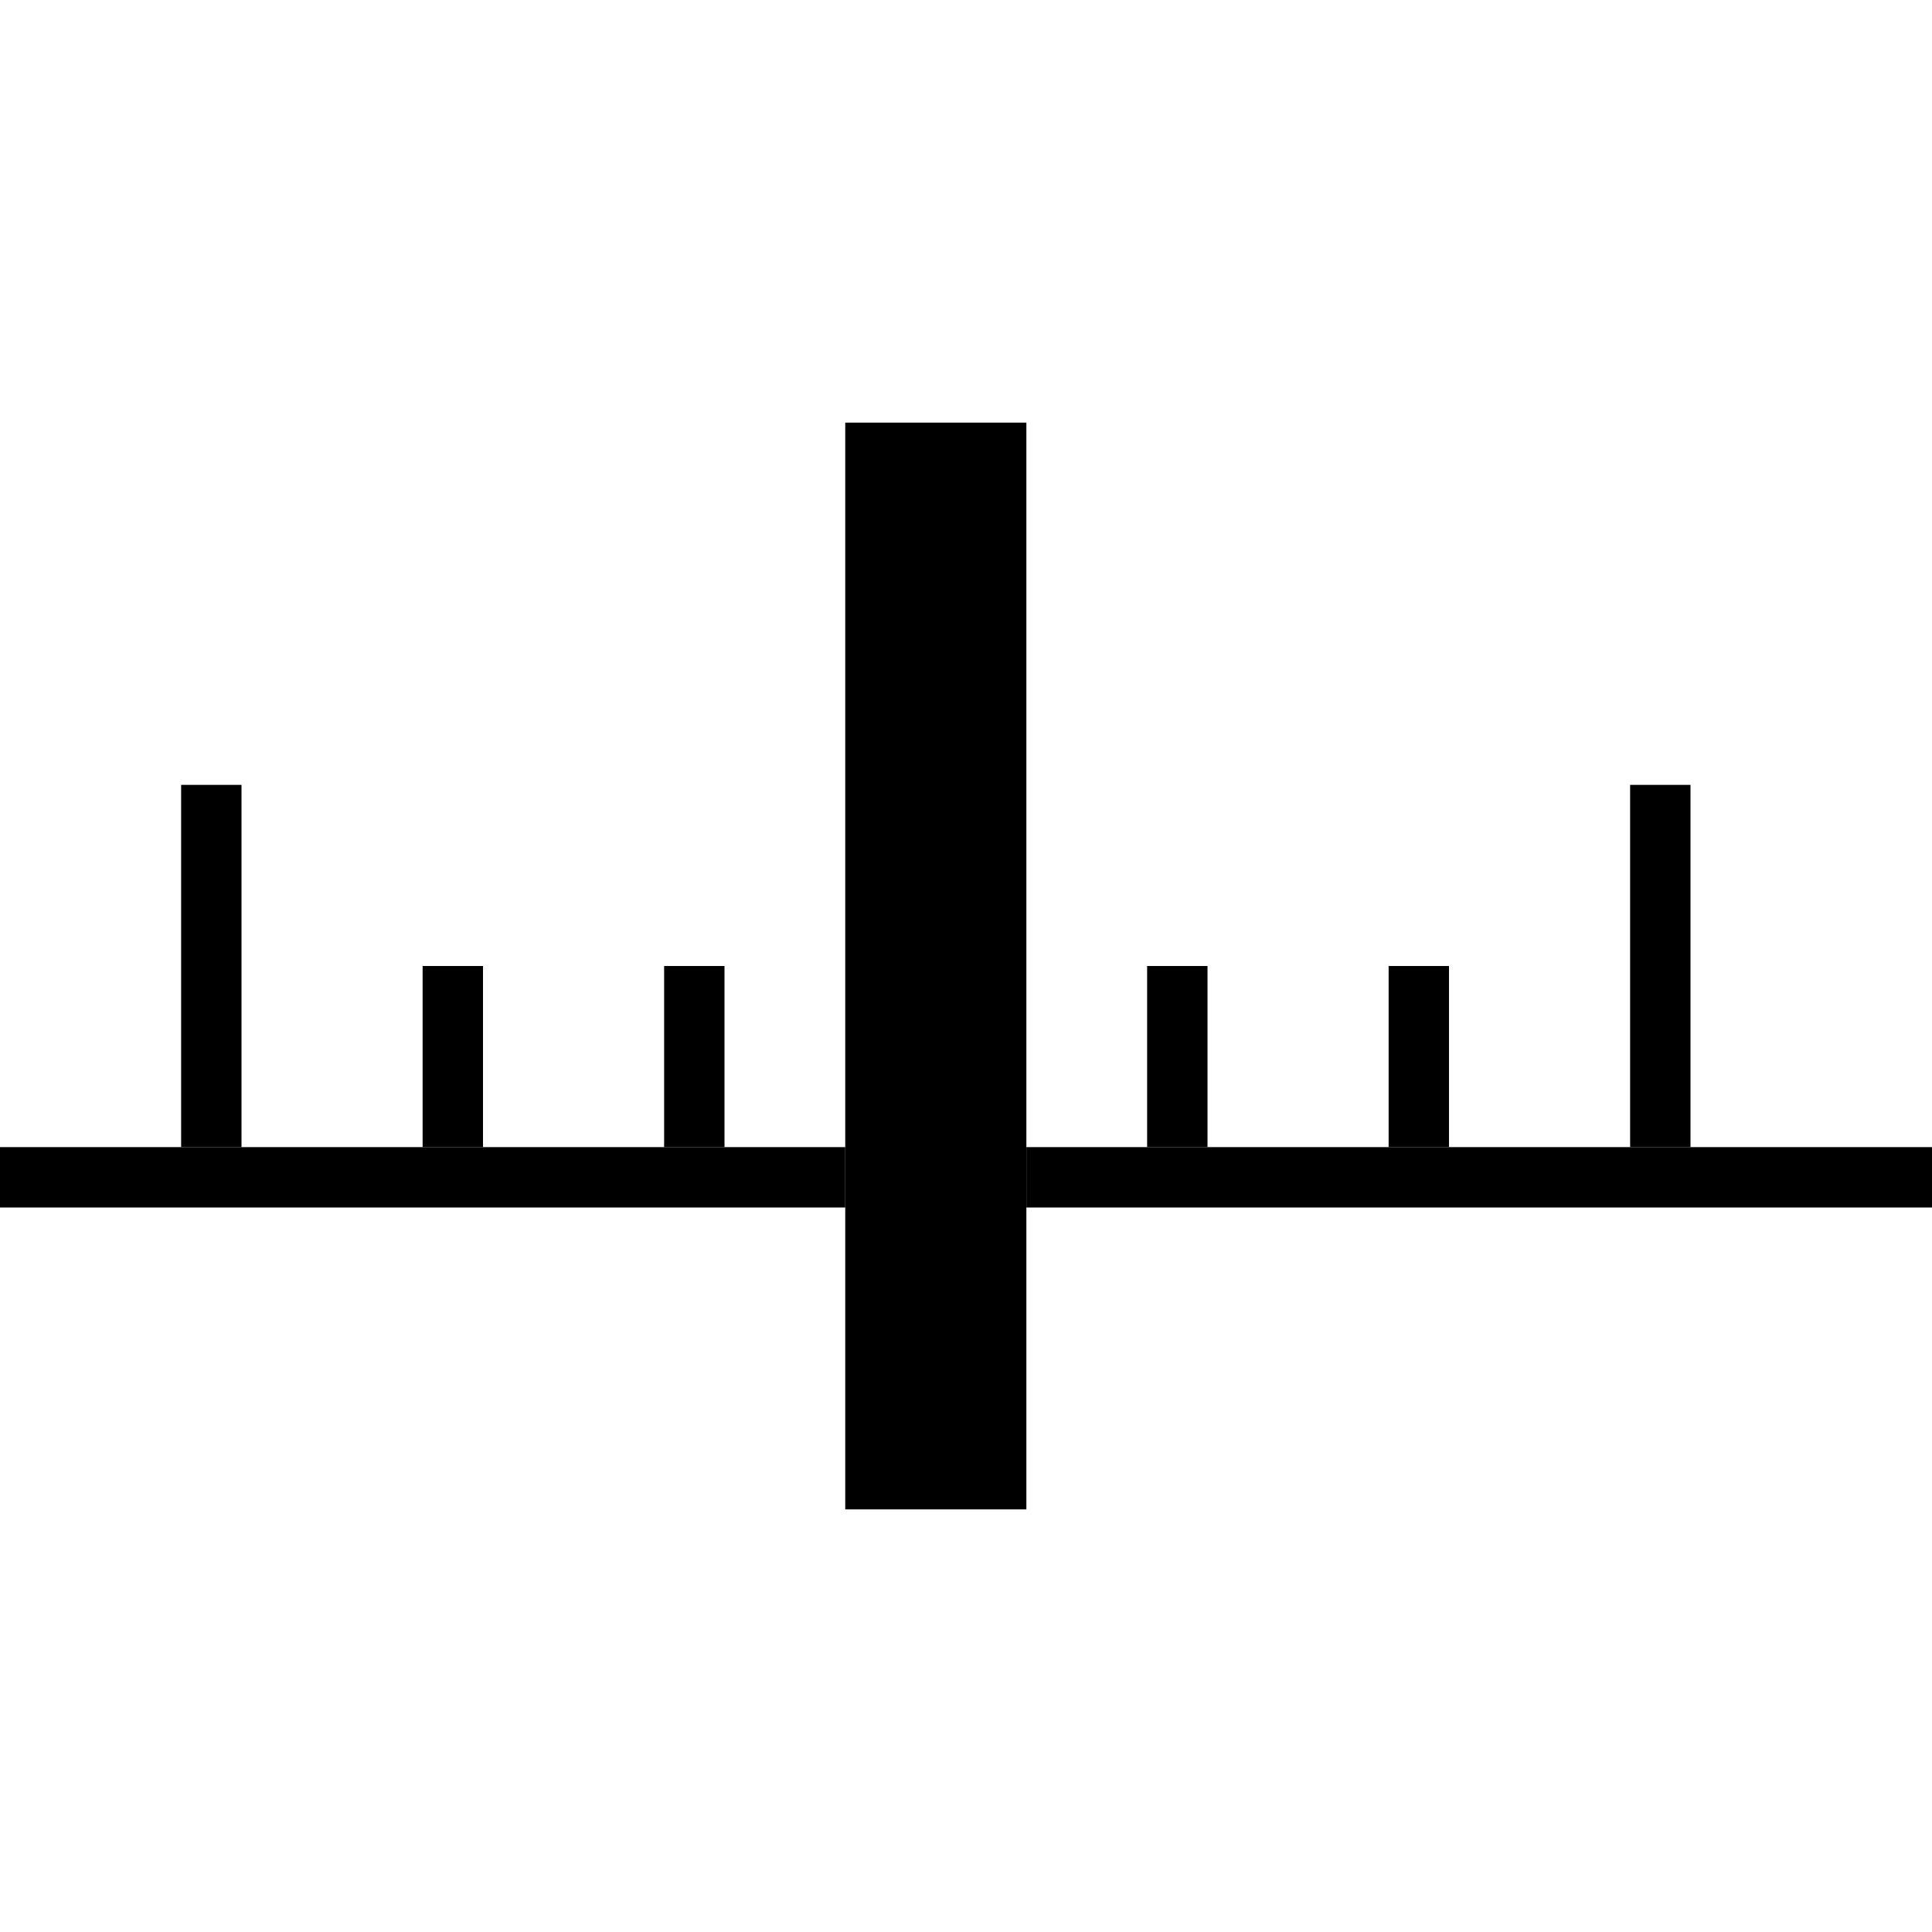
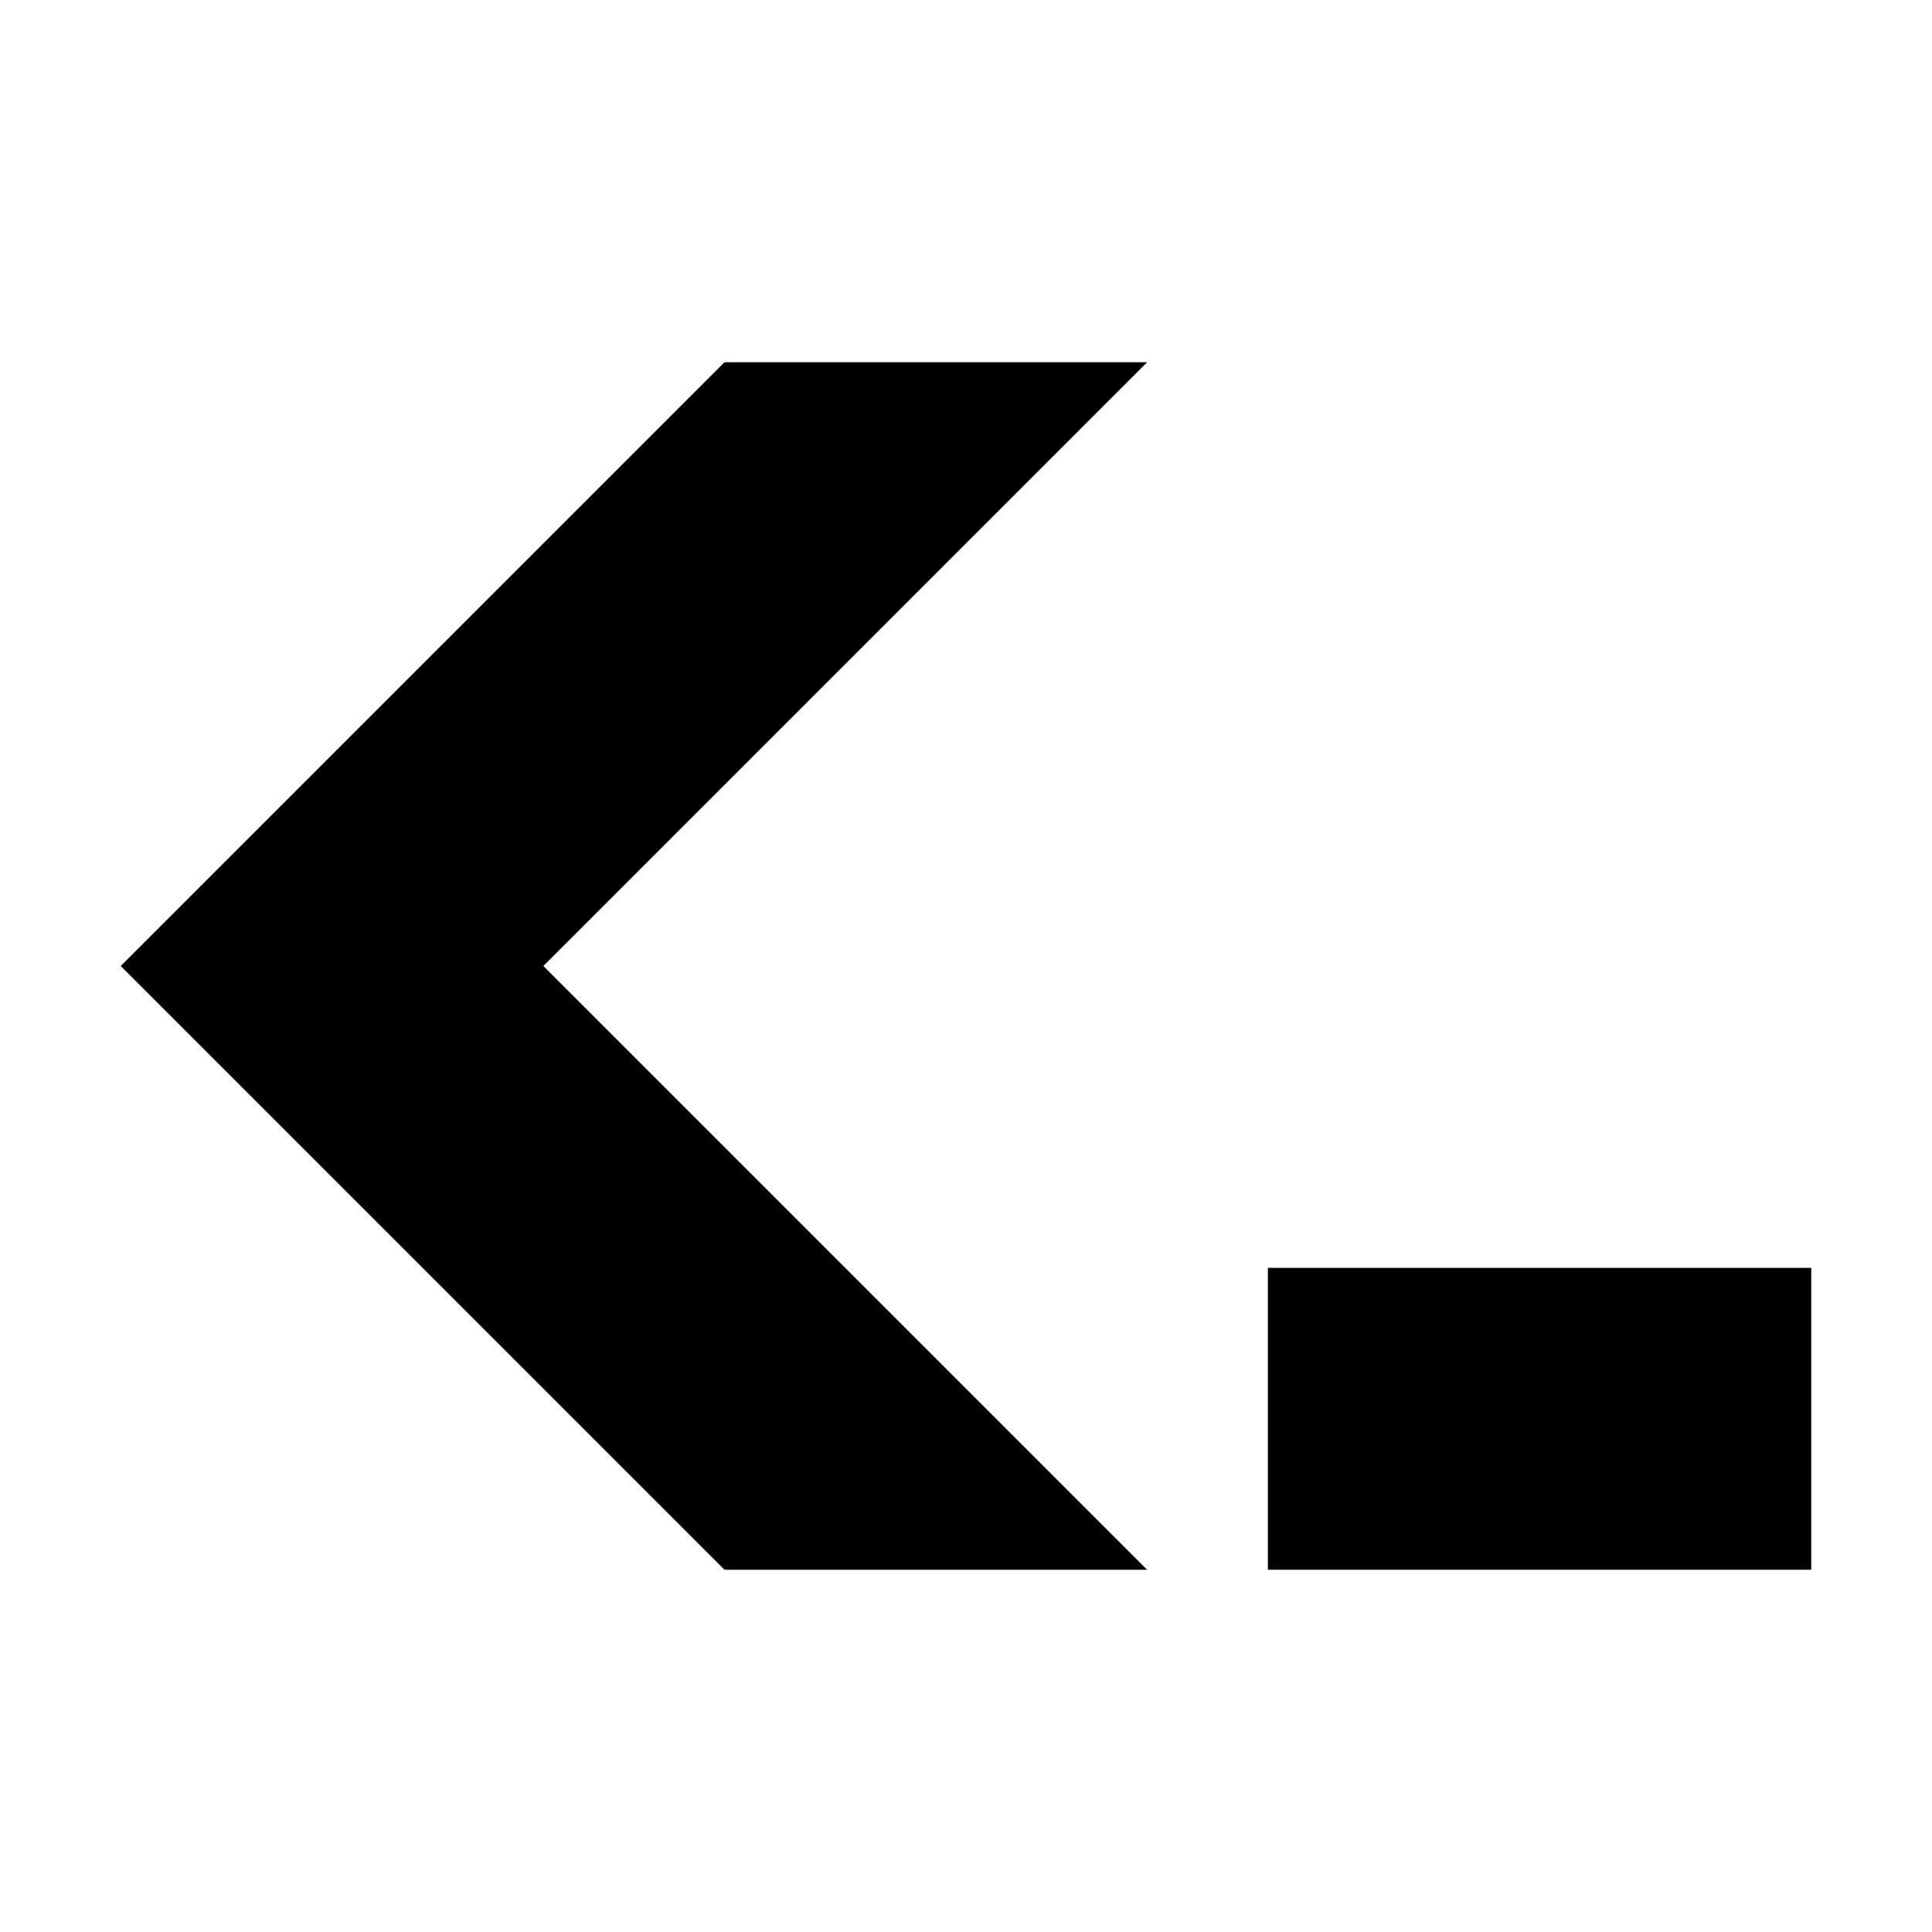
<svg xmlns="http://www.w3.org/2000/svg" viewBox="0 0 16 16" width="16" height="16" role="img">
-   <rect x="0" y="9.5" width="7" height="0.5" fill="currentColor" />
-   <rect x="8.5" y="9.5" width="7.5" height="0.5" fill="currentColor" />
-   <rect x="1.5" y="6.5" width="0.5" height="3" fill="currentColor" />
-   <rect x="3.5" y="8" width="0.5" height="1.5" fill="currentColor" />
-   <rect x="5.5" y="8" width="0.5" height="1.5" fill="currentColor" />
-   <rect x="9.5" y="8" width="0.5" height="1.5" fill="currentColor" />
-   <rect x="11.5" y="8" width="0.5" height="1.5" fill="currentColor" />
-   <rect x="13.5" y="6.5" width="0.5" height="3" fill="currentColor" />
-   <path d="M7 3.5H8.5V12.5H7Z" fill="currentColor" />
+   <path d="M6 3L9.5 3L4.5 8L9.5 13L6 13L1 8Z" fill="currentColor" />
+   <rect x="10.5" y="10.5" width="4.5" height="2.5" fill="currentColor" />
</svg>
